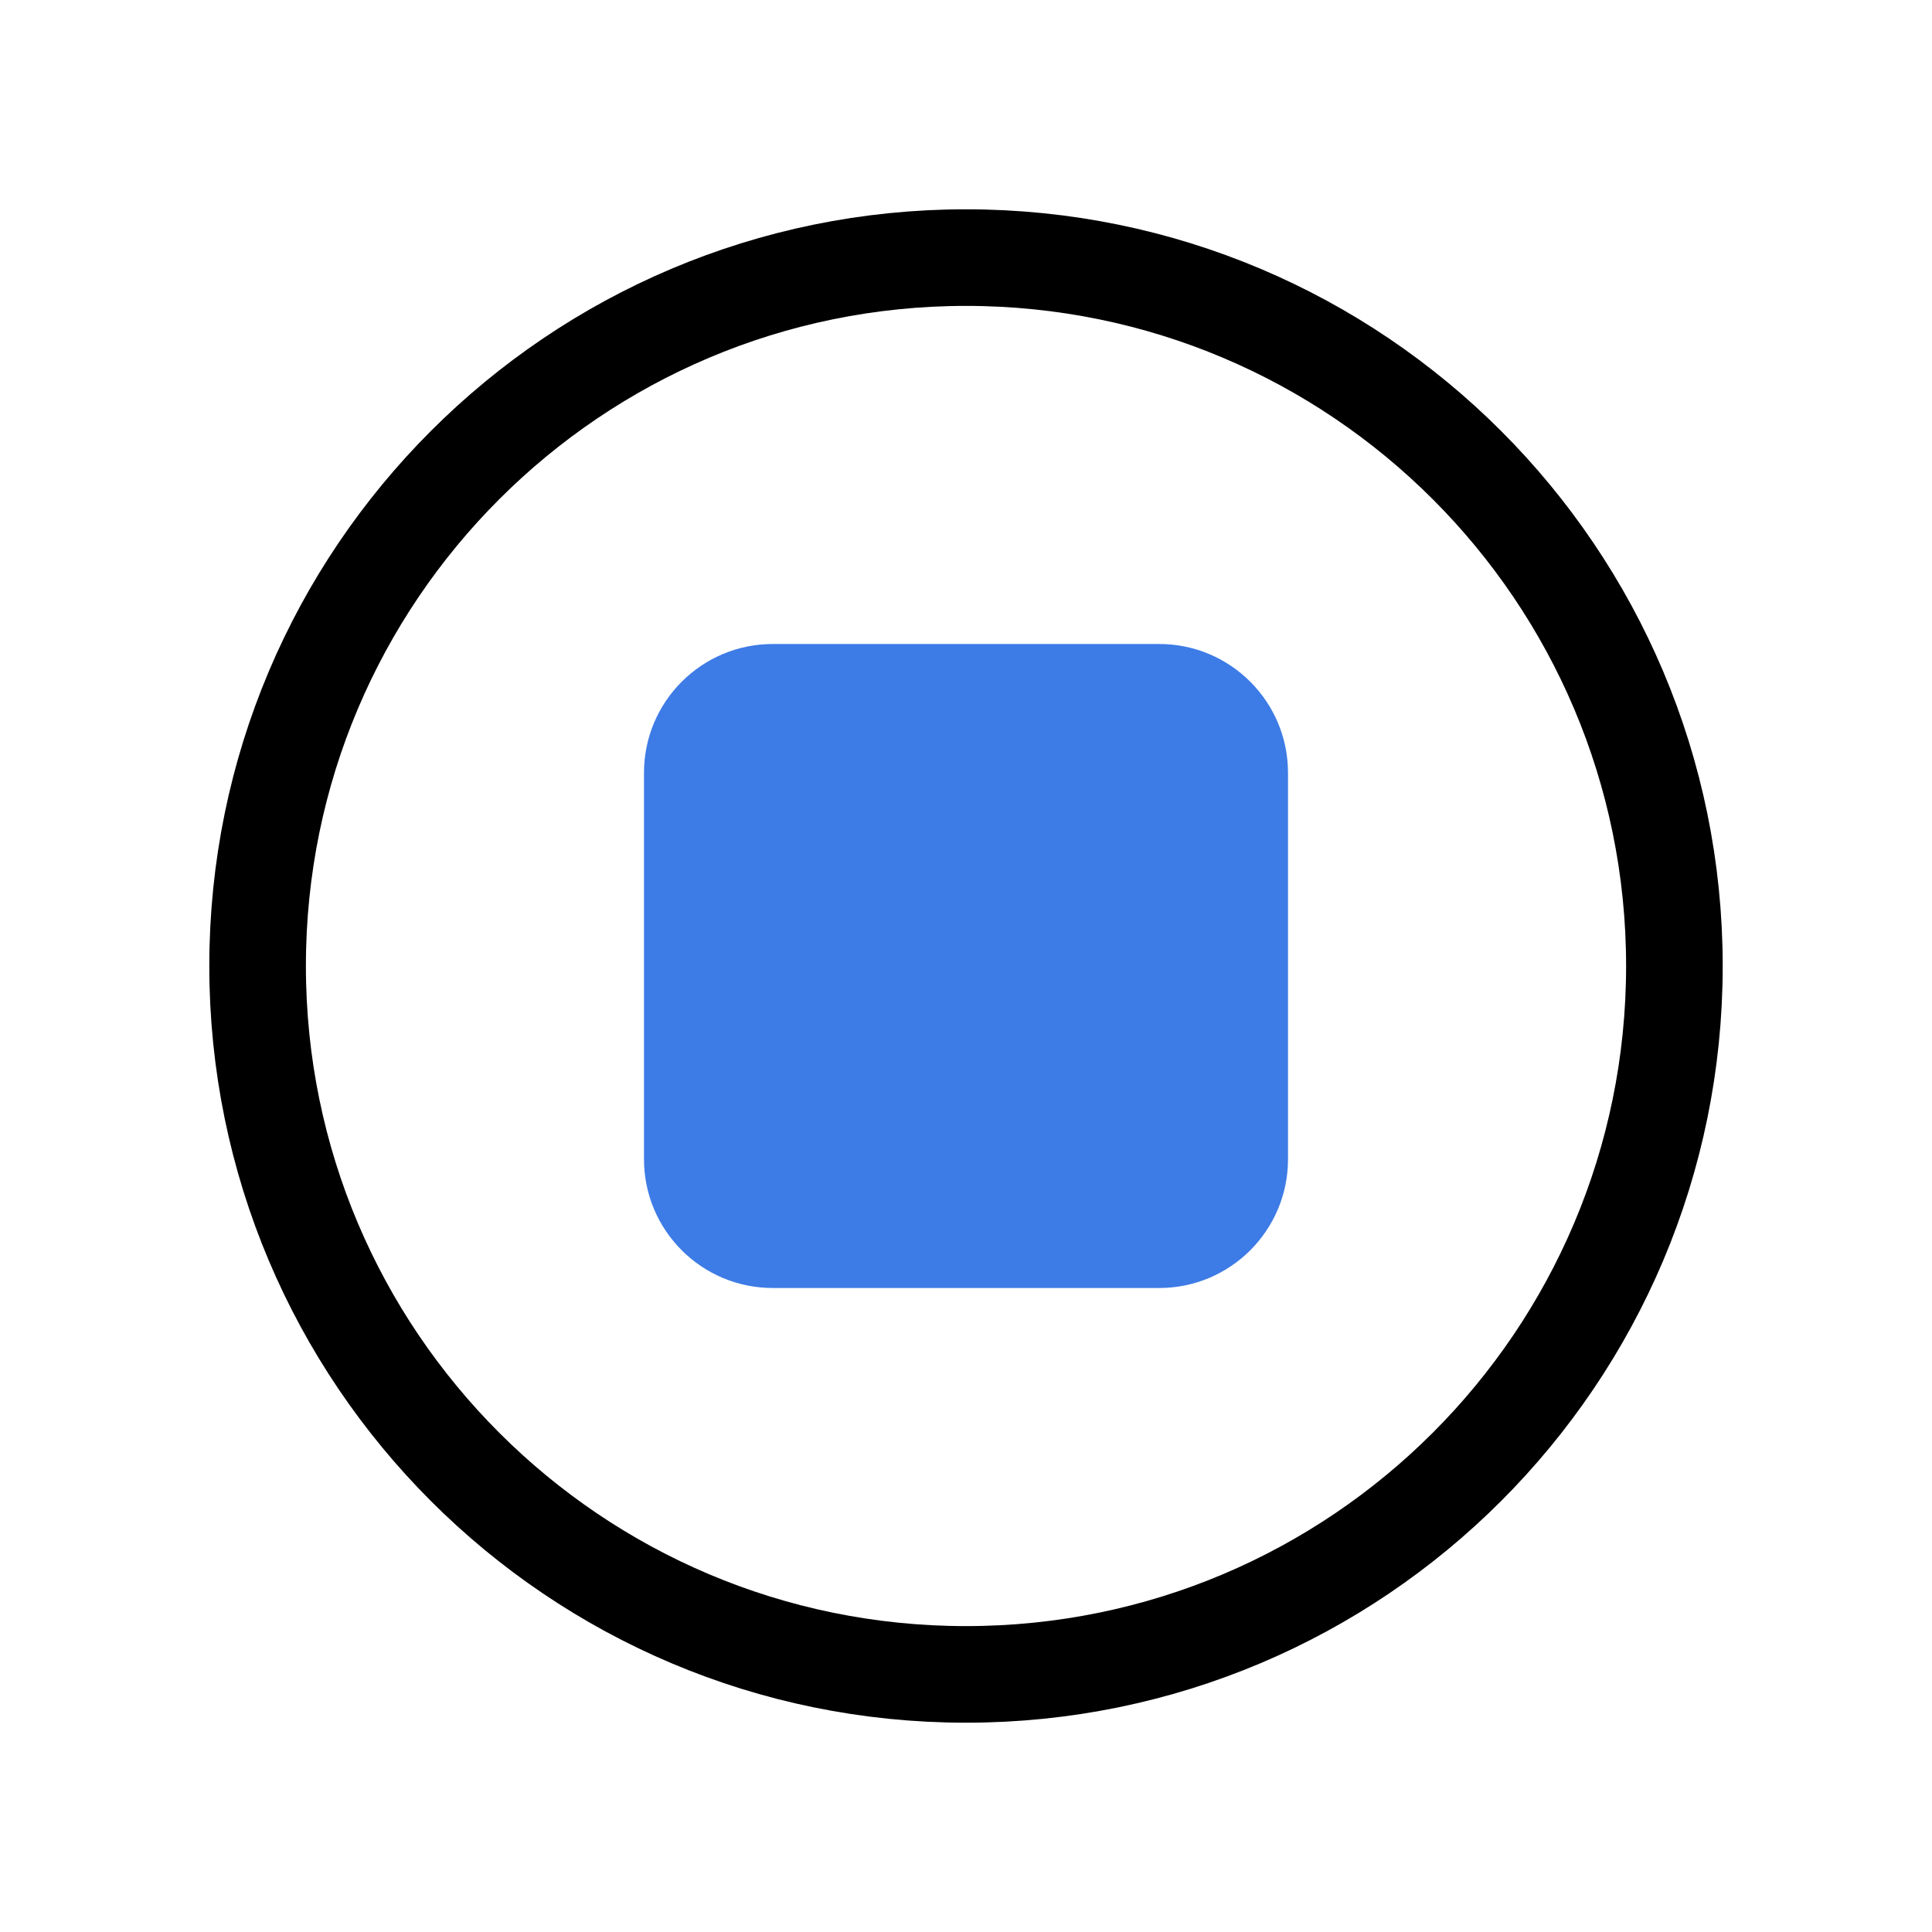
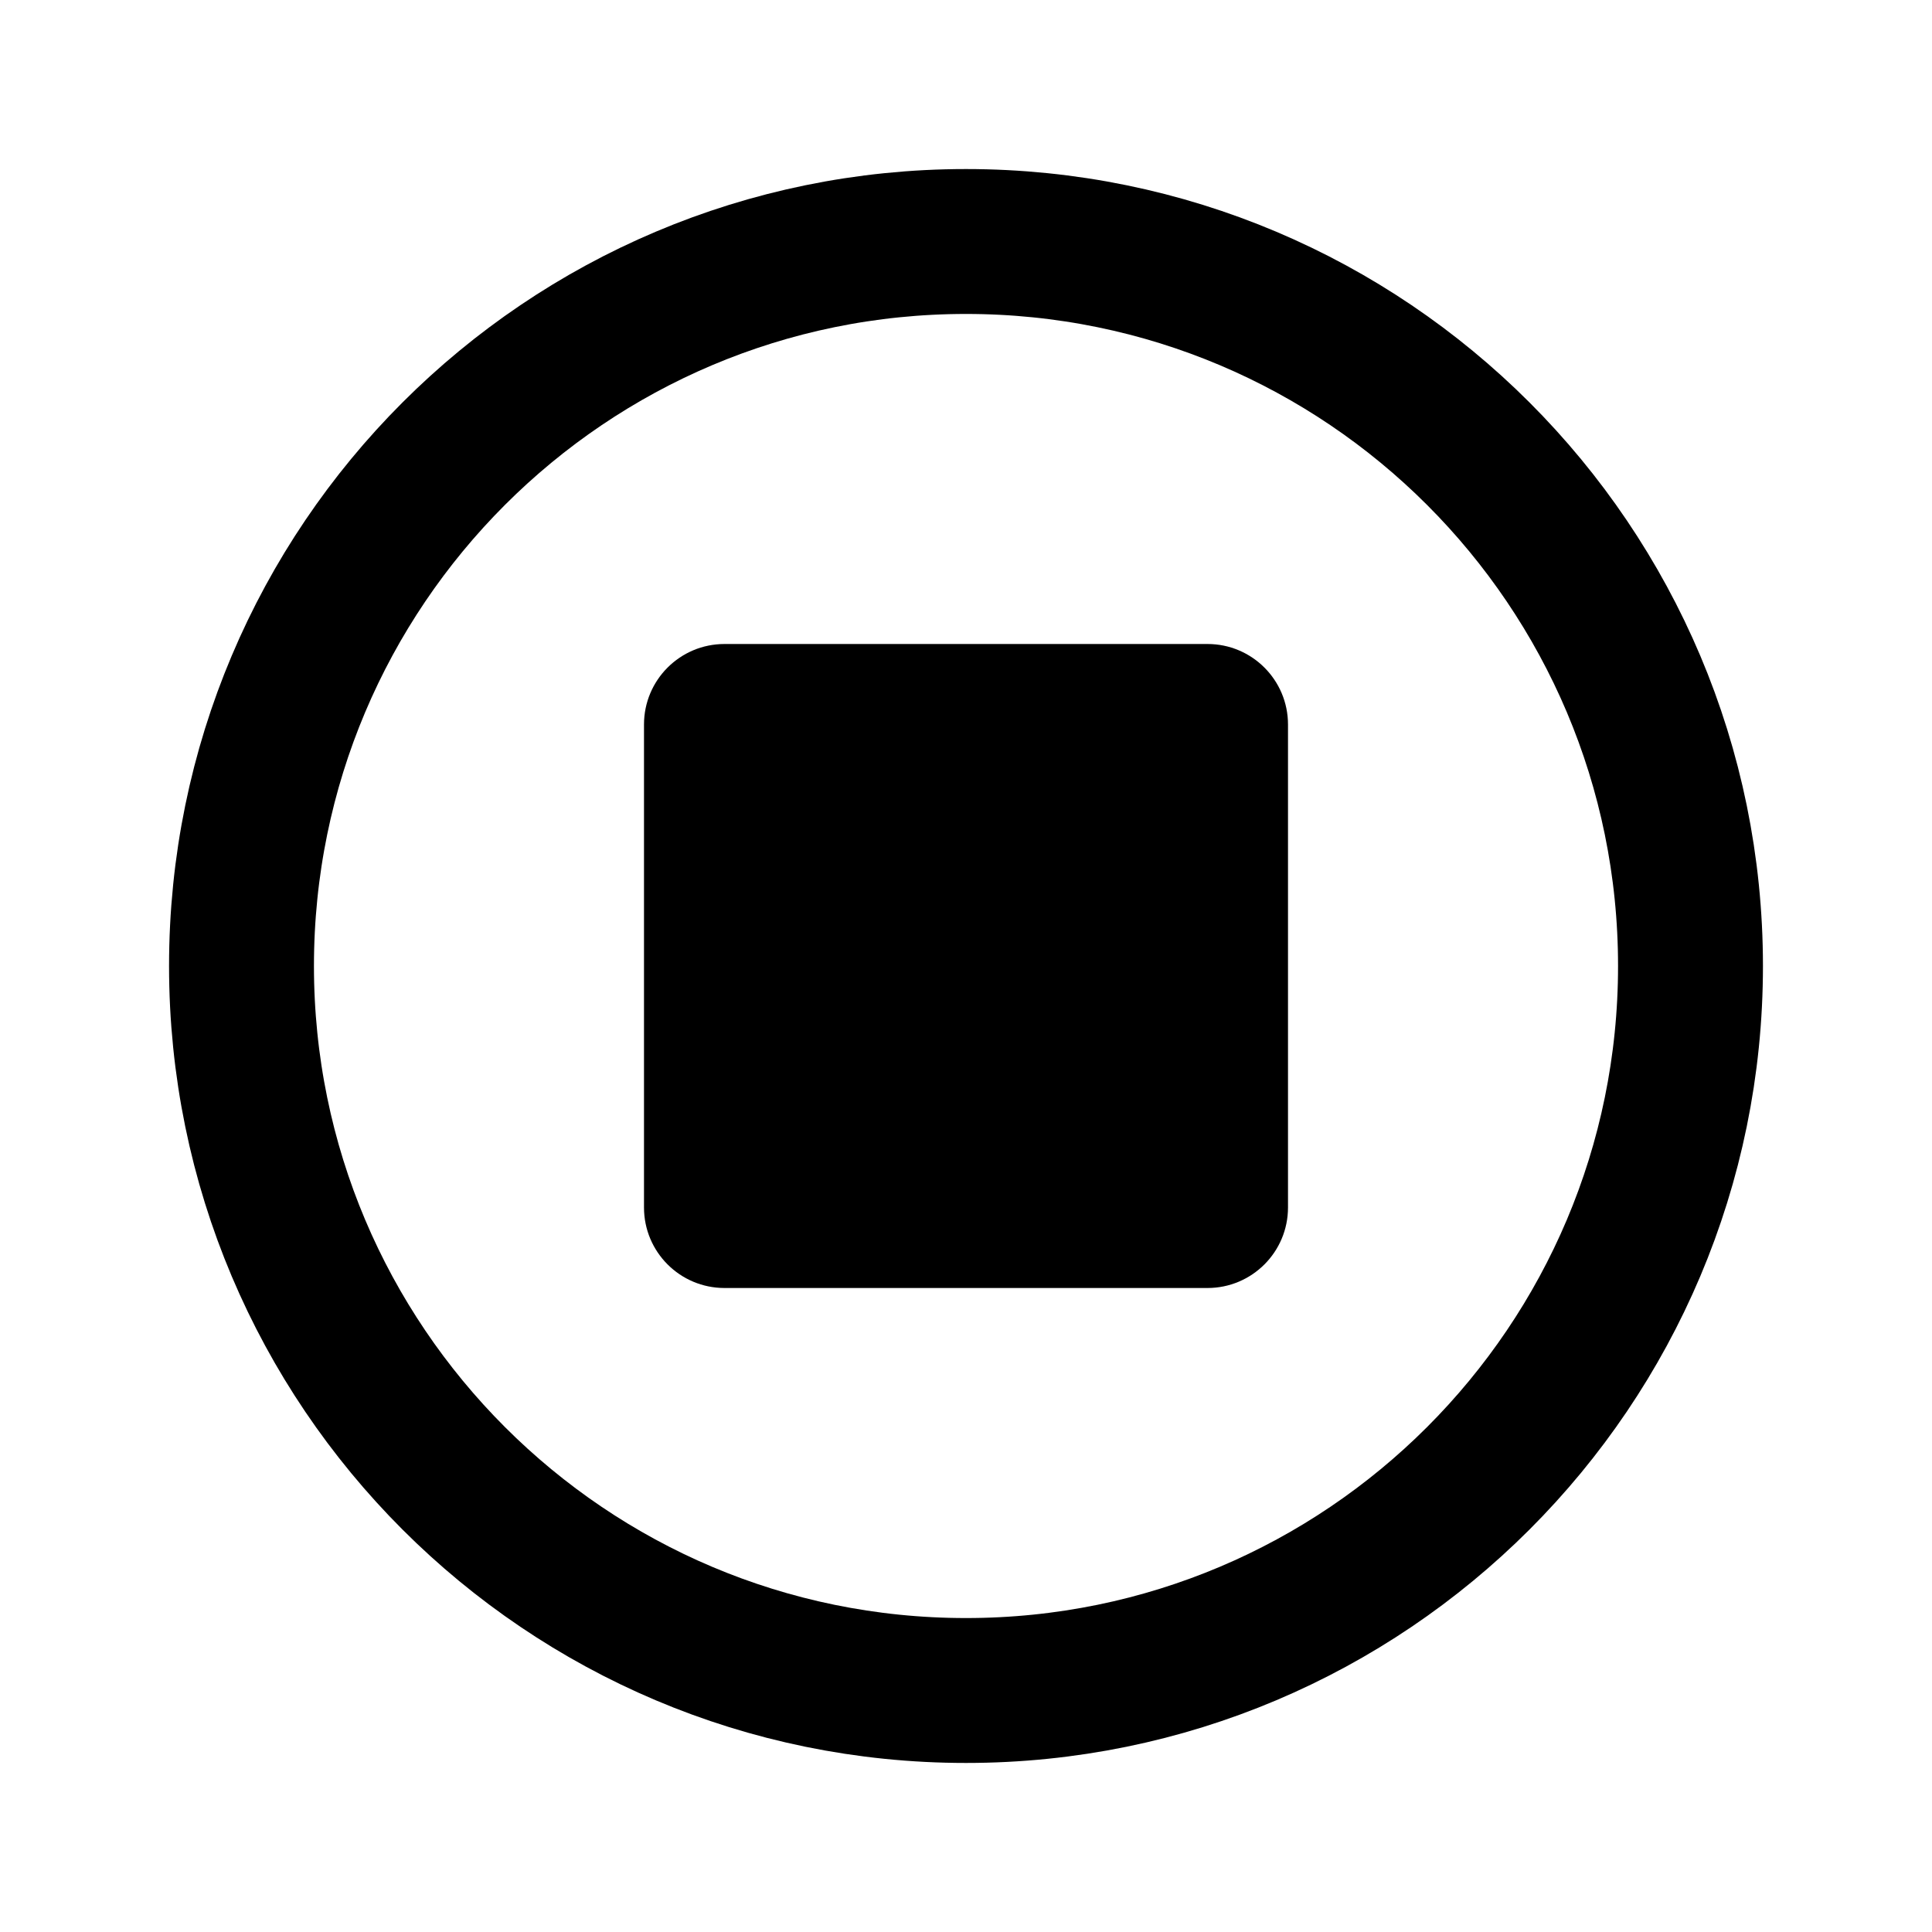
- <svg xmlns="http://www.w3.org/2000/svg" viewBox="0 0 60 60" role="img" aria-label="Stop recording">
-   <circle cx="30" cy="30" r="22" fill="none" stroke="currentColor" stroke-width="3" />
-   <rect x="20" y="20" width="20" height="20" rx="4" fill="#3d7be6" />
+ <svg xmlns="http://www.w3.org/2000/svg" width="24" height="24" viewBox="0 0 24 24" fill="none" stroke="currentColor" stroke-width="1.8" stroke-linecap="round" stroke-linejoin="round" role="img" aria-label="Stop recording">
+   <circle cx="12" cy="12" r="9" />
+   <rect x="8" y="8" width="8" height="8" rx="1" fill="currentColor" stroke="none" />
</svg>
